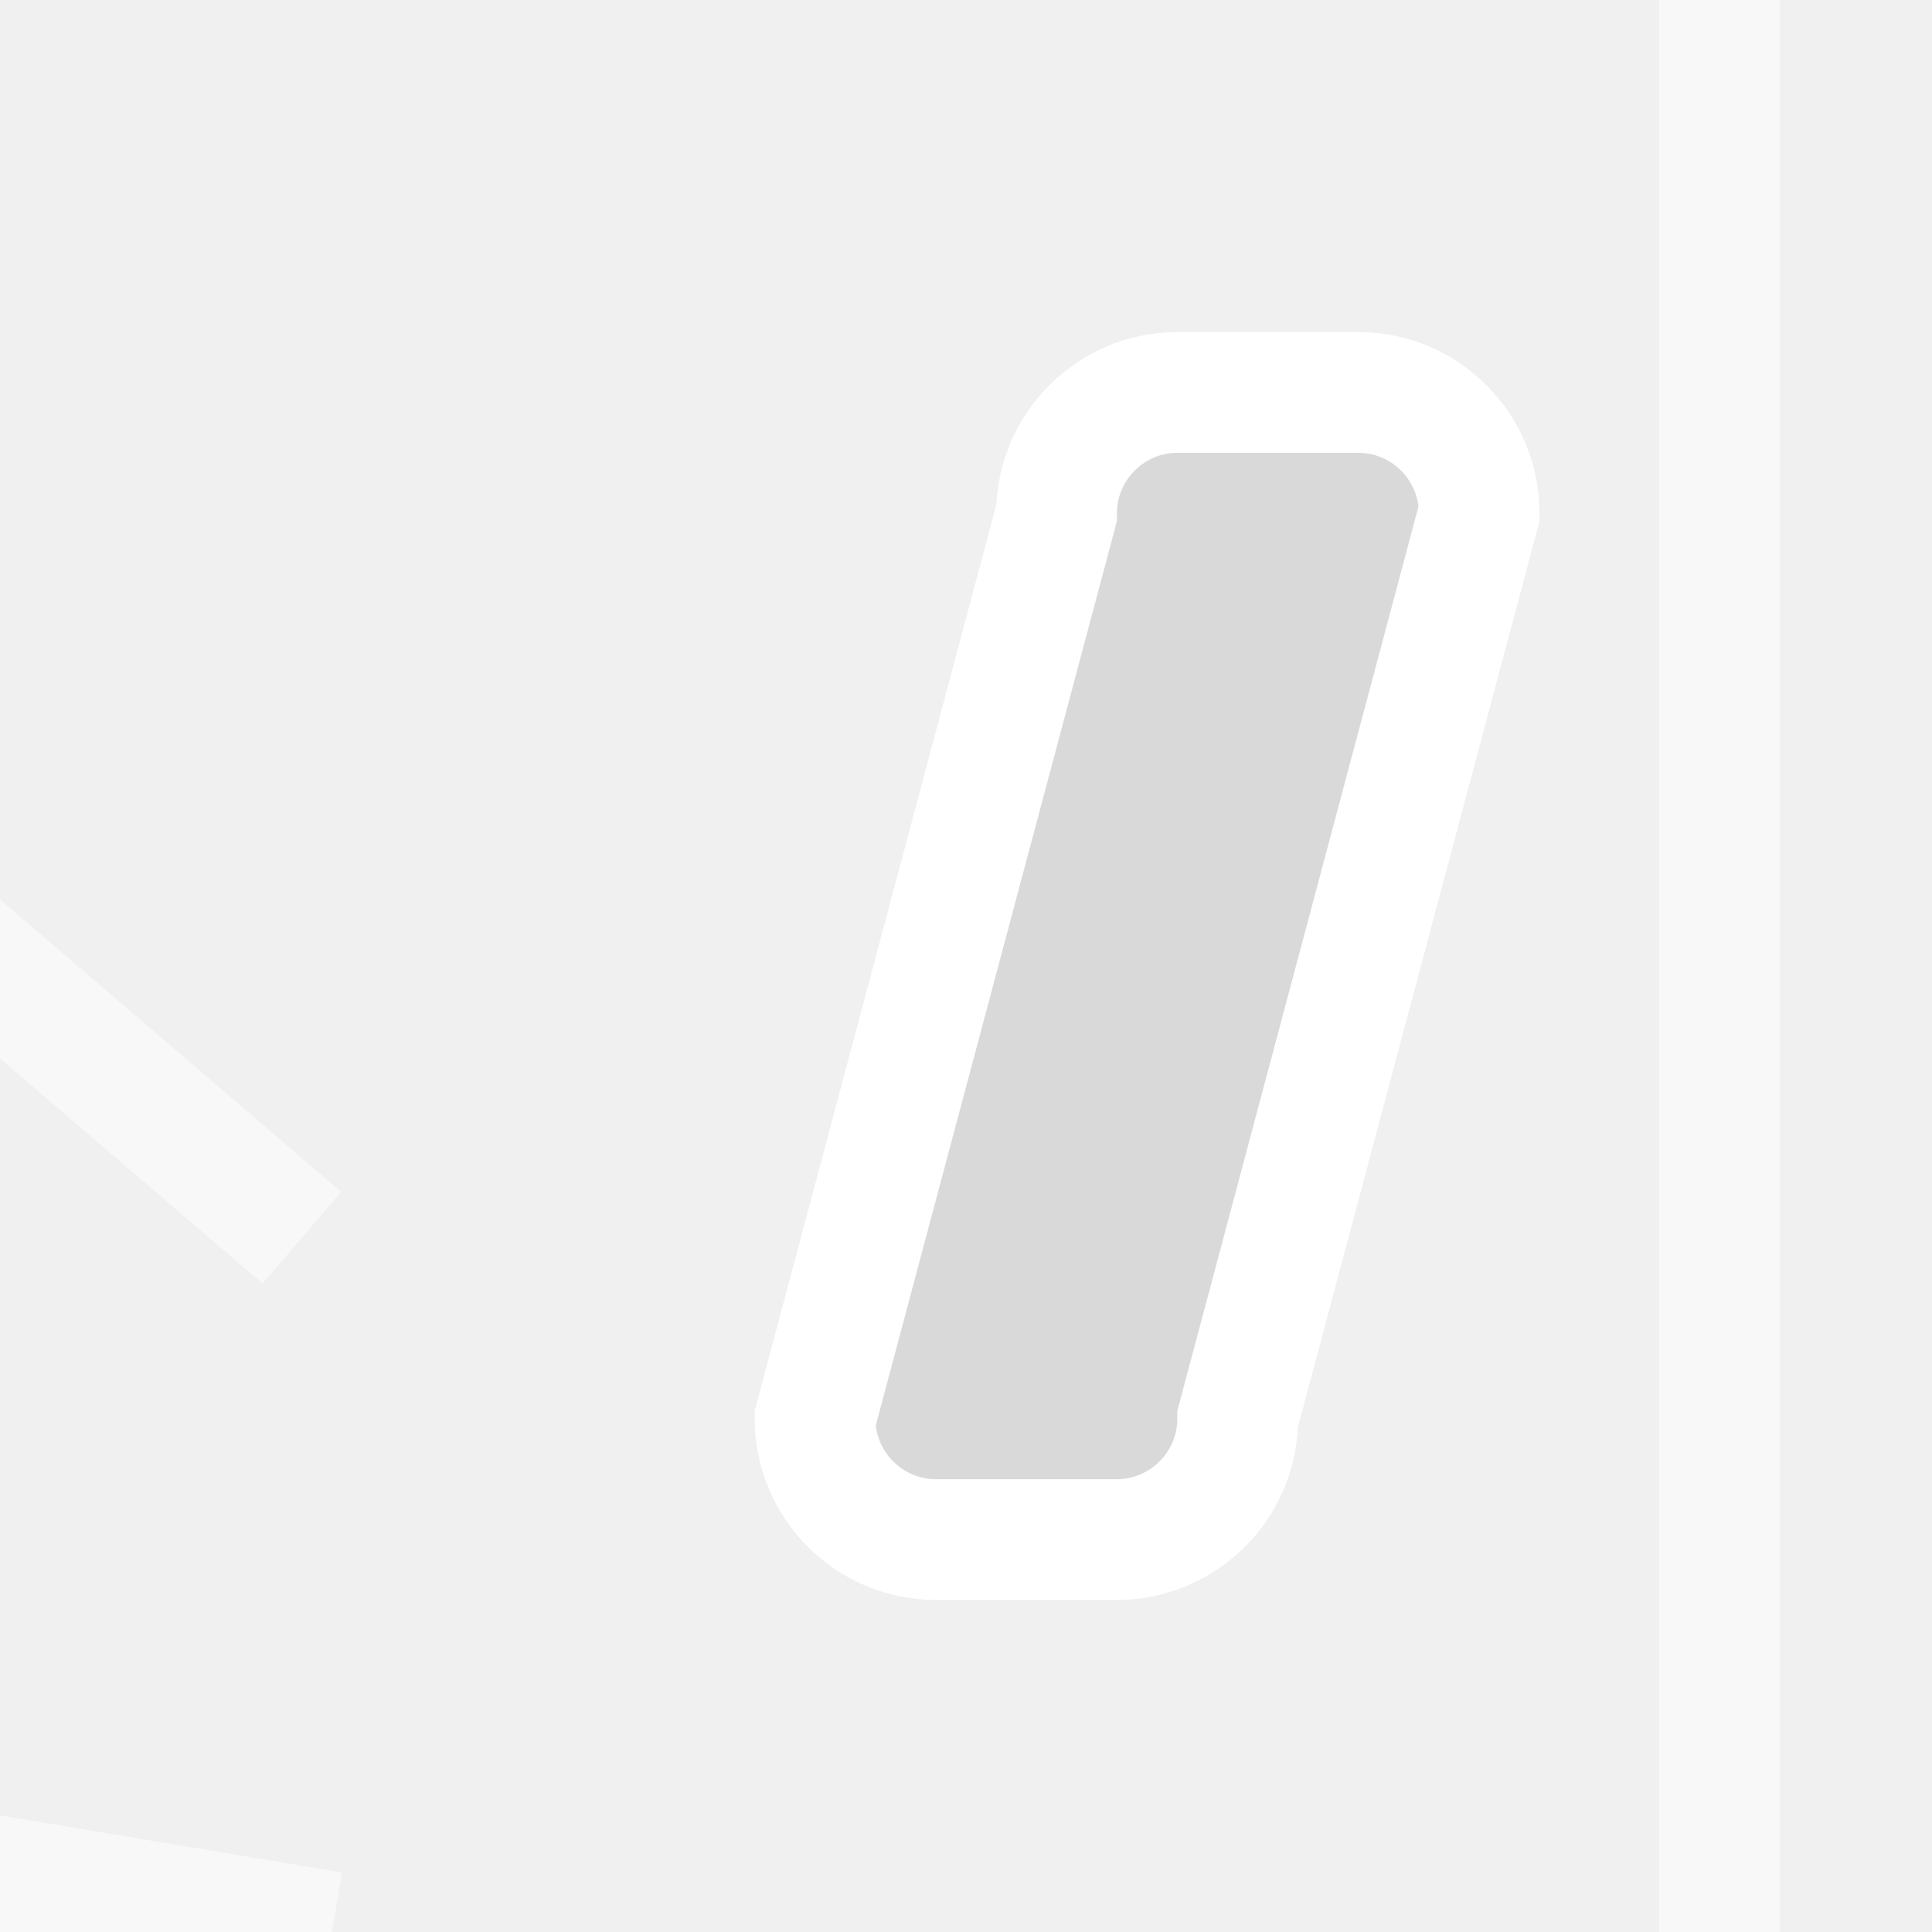
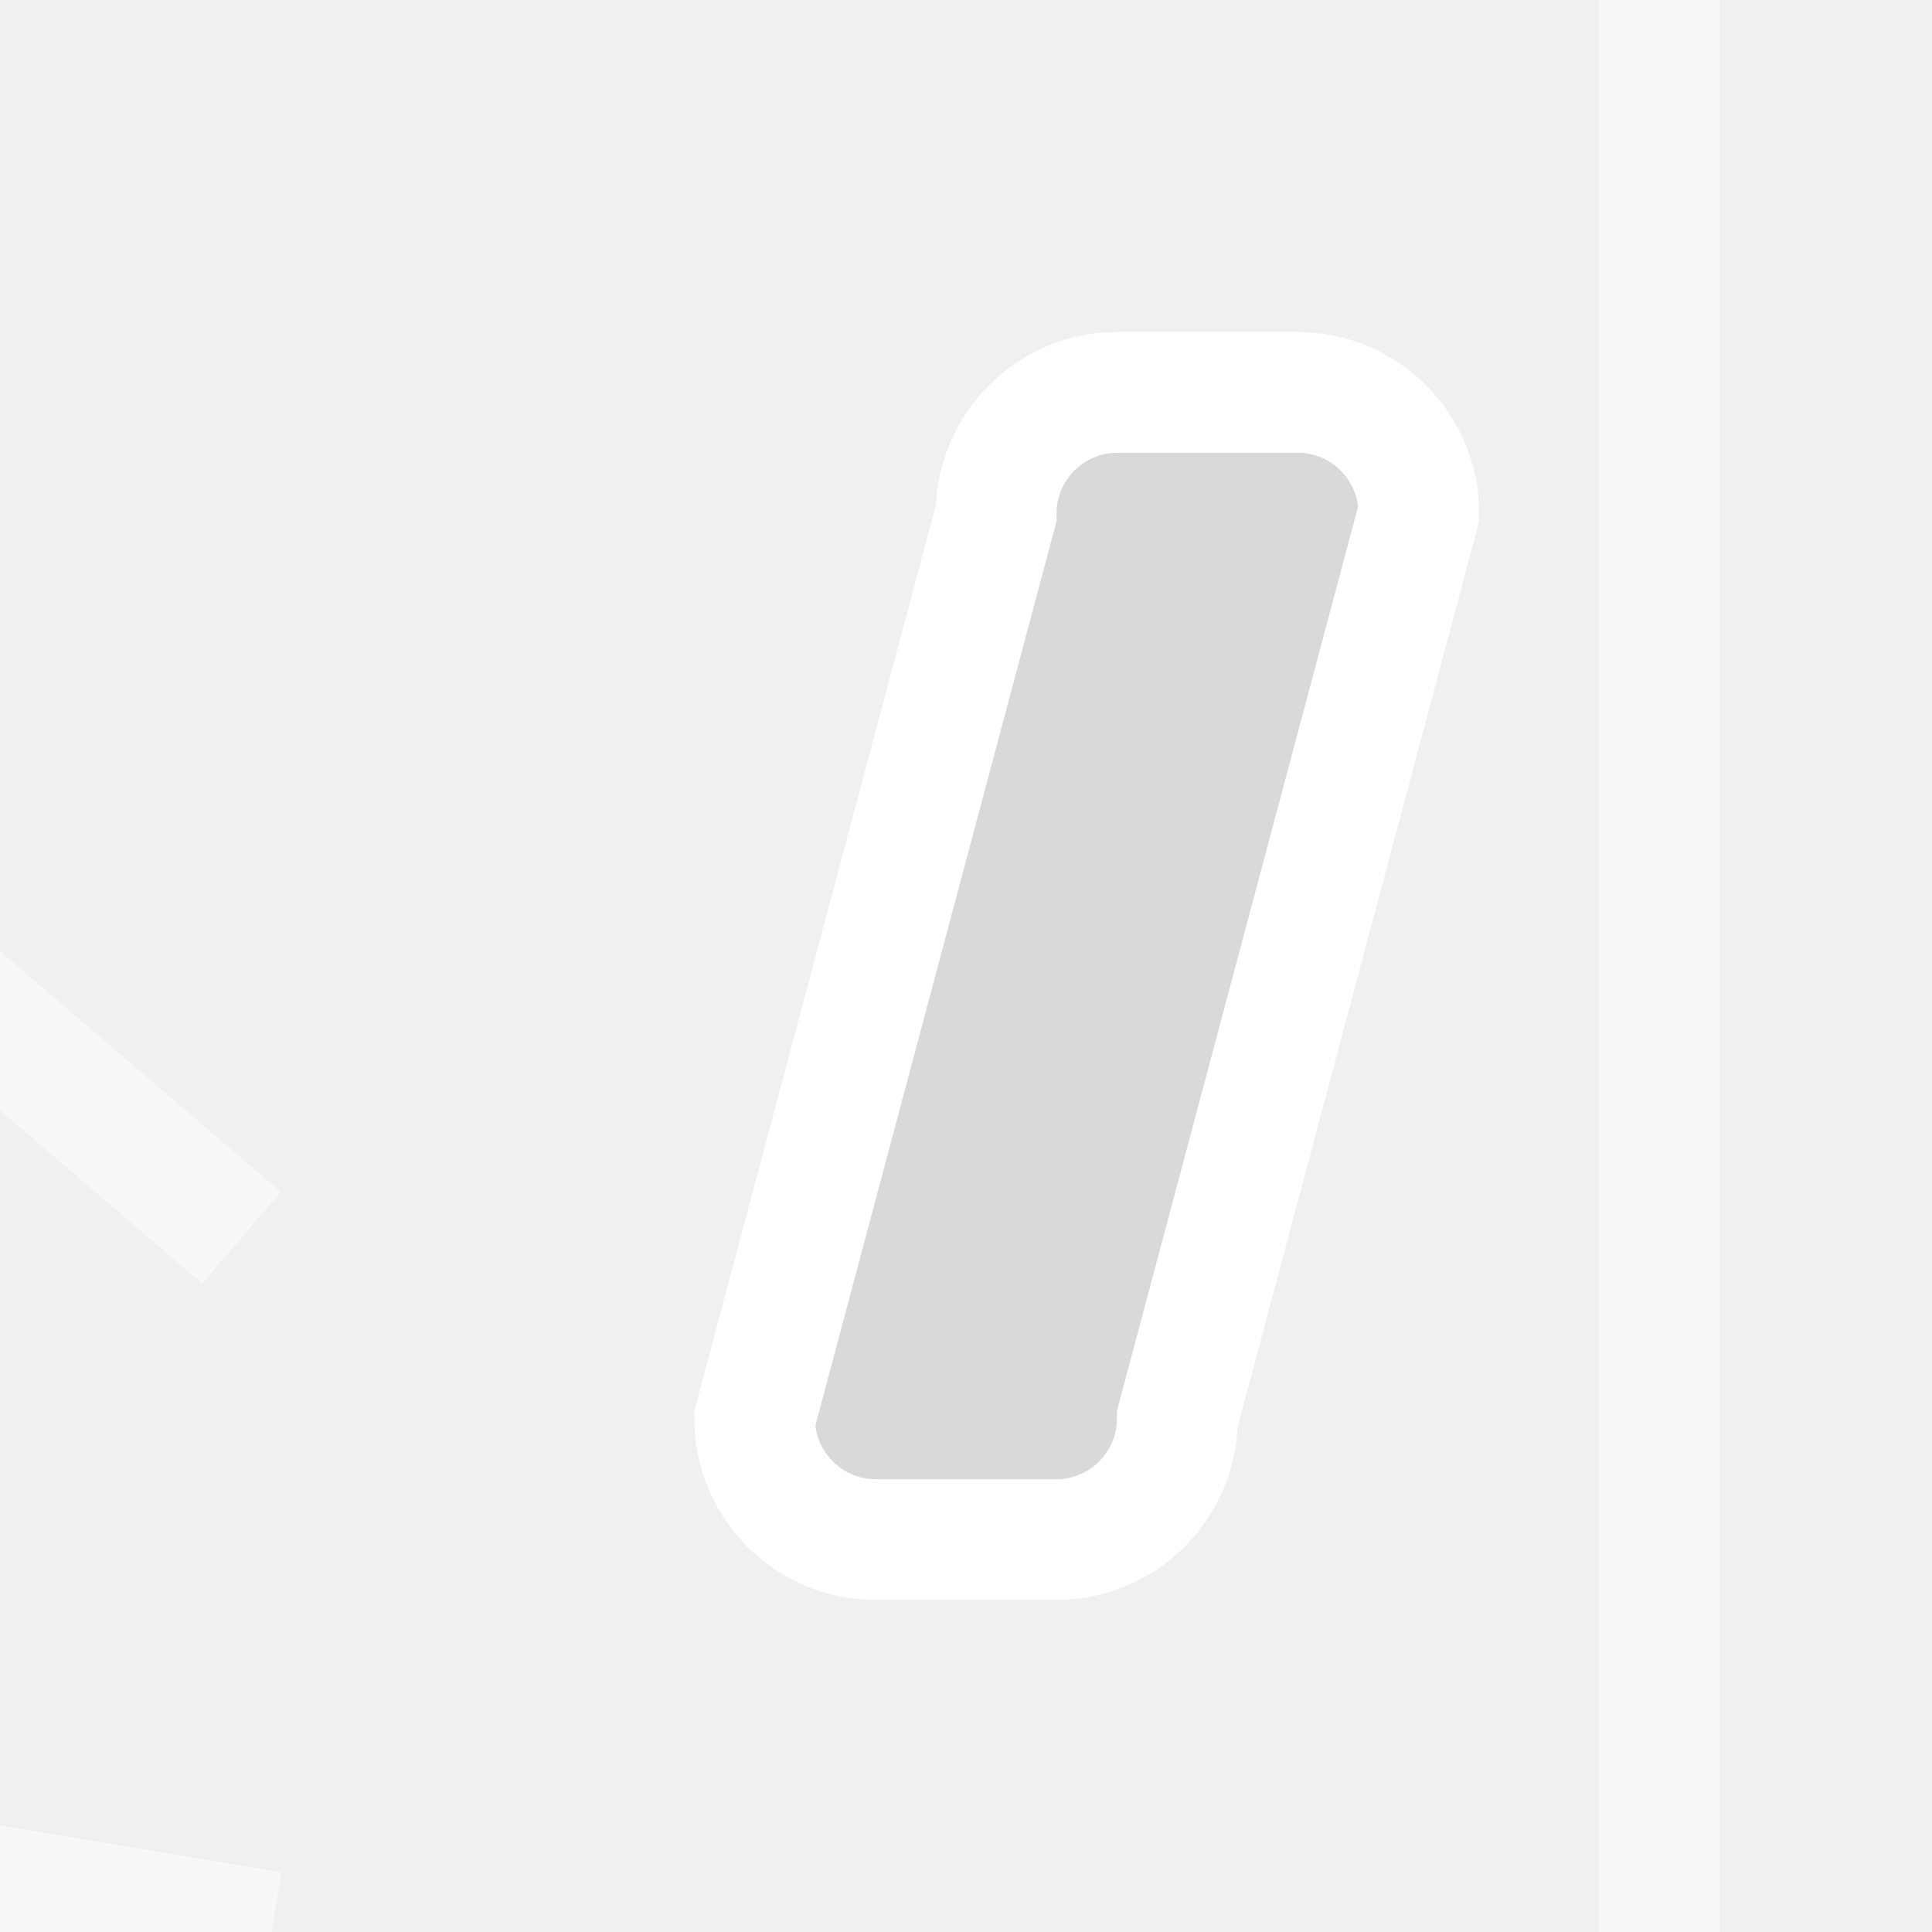
<svg xmlns="http://www.w3.org/2000/svg" viewBox="0 0 32 32">
-   <path d="M18.5,25.5C19.6,25.5,20.5,24.6,20.5,23.5L24.5,8.5C24.5,7.4,23.6,6.5,22.5,6.5L19.5,6.5C18.4,6.5,17.5,7.4,17.5,8.5L13.5,23.5C13.5,24.6,14.4,25.5,15.5,25.5Z" fill="#D9D9D9" stroke="white" stroke-width="2" />
-   <path d="M28.48,32L28.48,0" fill="none" stroke="white" stroke-width="2" stroke-linecap="butt" stroke-linejoin="round" opacity="0.5" />
-   <path d="M5.5,32L-18.5,28" fill="none" stroke="white" stroke-width="2" stroke-linecap="butt" stroke-linejoin="round" opacity="0.5" />
-   <path d="M-5.5,11.5L5,20.5" fill="none" stroke="white" stroke-width="2" stroke-linecap="butt" stroke-linejoin="round" opacity="0.5" />
+   <path d="M17.5,25.5C18.6,25.5,19.5,24.6,19.5,23.5L23.5,8.5C23.5,7.4,22.6,6.5,21.5,6.5L18.5,6.5C17.4,6.5,16.5,7.4,16.5,8.5L12.5,23.5C12.5,24.6,13.4,25.5,14.5,25.5Z" fill="#D9D9D9" stroke="white" stroke-width="2" />
+   <path d="M27.48,32L27.48,0" fill="none" stroke="white" stroke-width="2" stroke-linecap="butt" stroke-linejoin="round" opacity="0.5" />
+   <path d="M4.5,32L-19.5,28" fill="none" stroke="white" stroke-width="2" stroke-linecap="butt" stroke-linejoin="round" opacity="0.5" />
+   <path d="M-6.5,11.5L4,20.5" fill="none" stroke="white" stroke-width="2" stroke-linecap="butt" stroke-linejoin="round" opacity="0.5" />
</svg>
